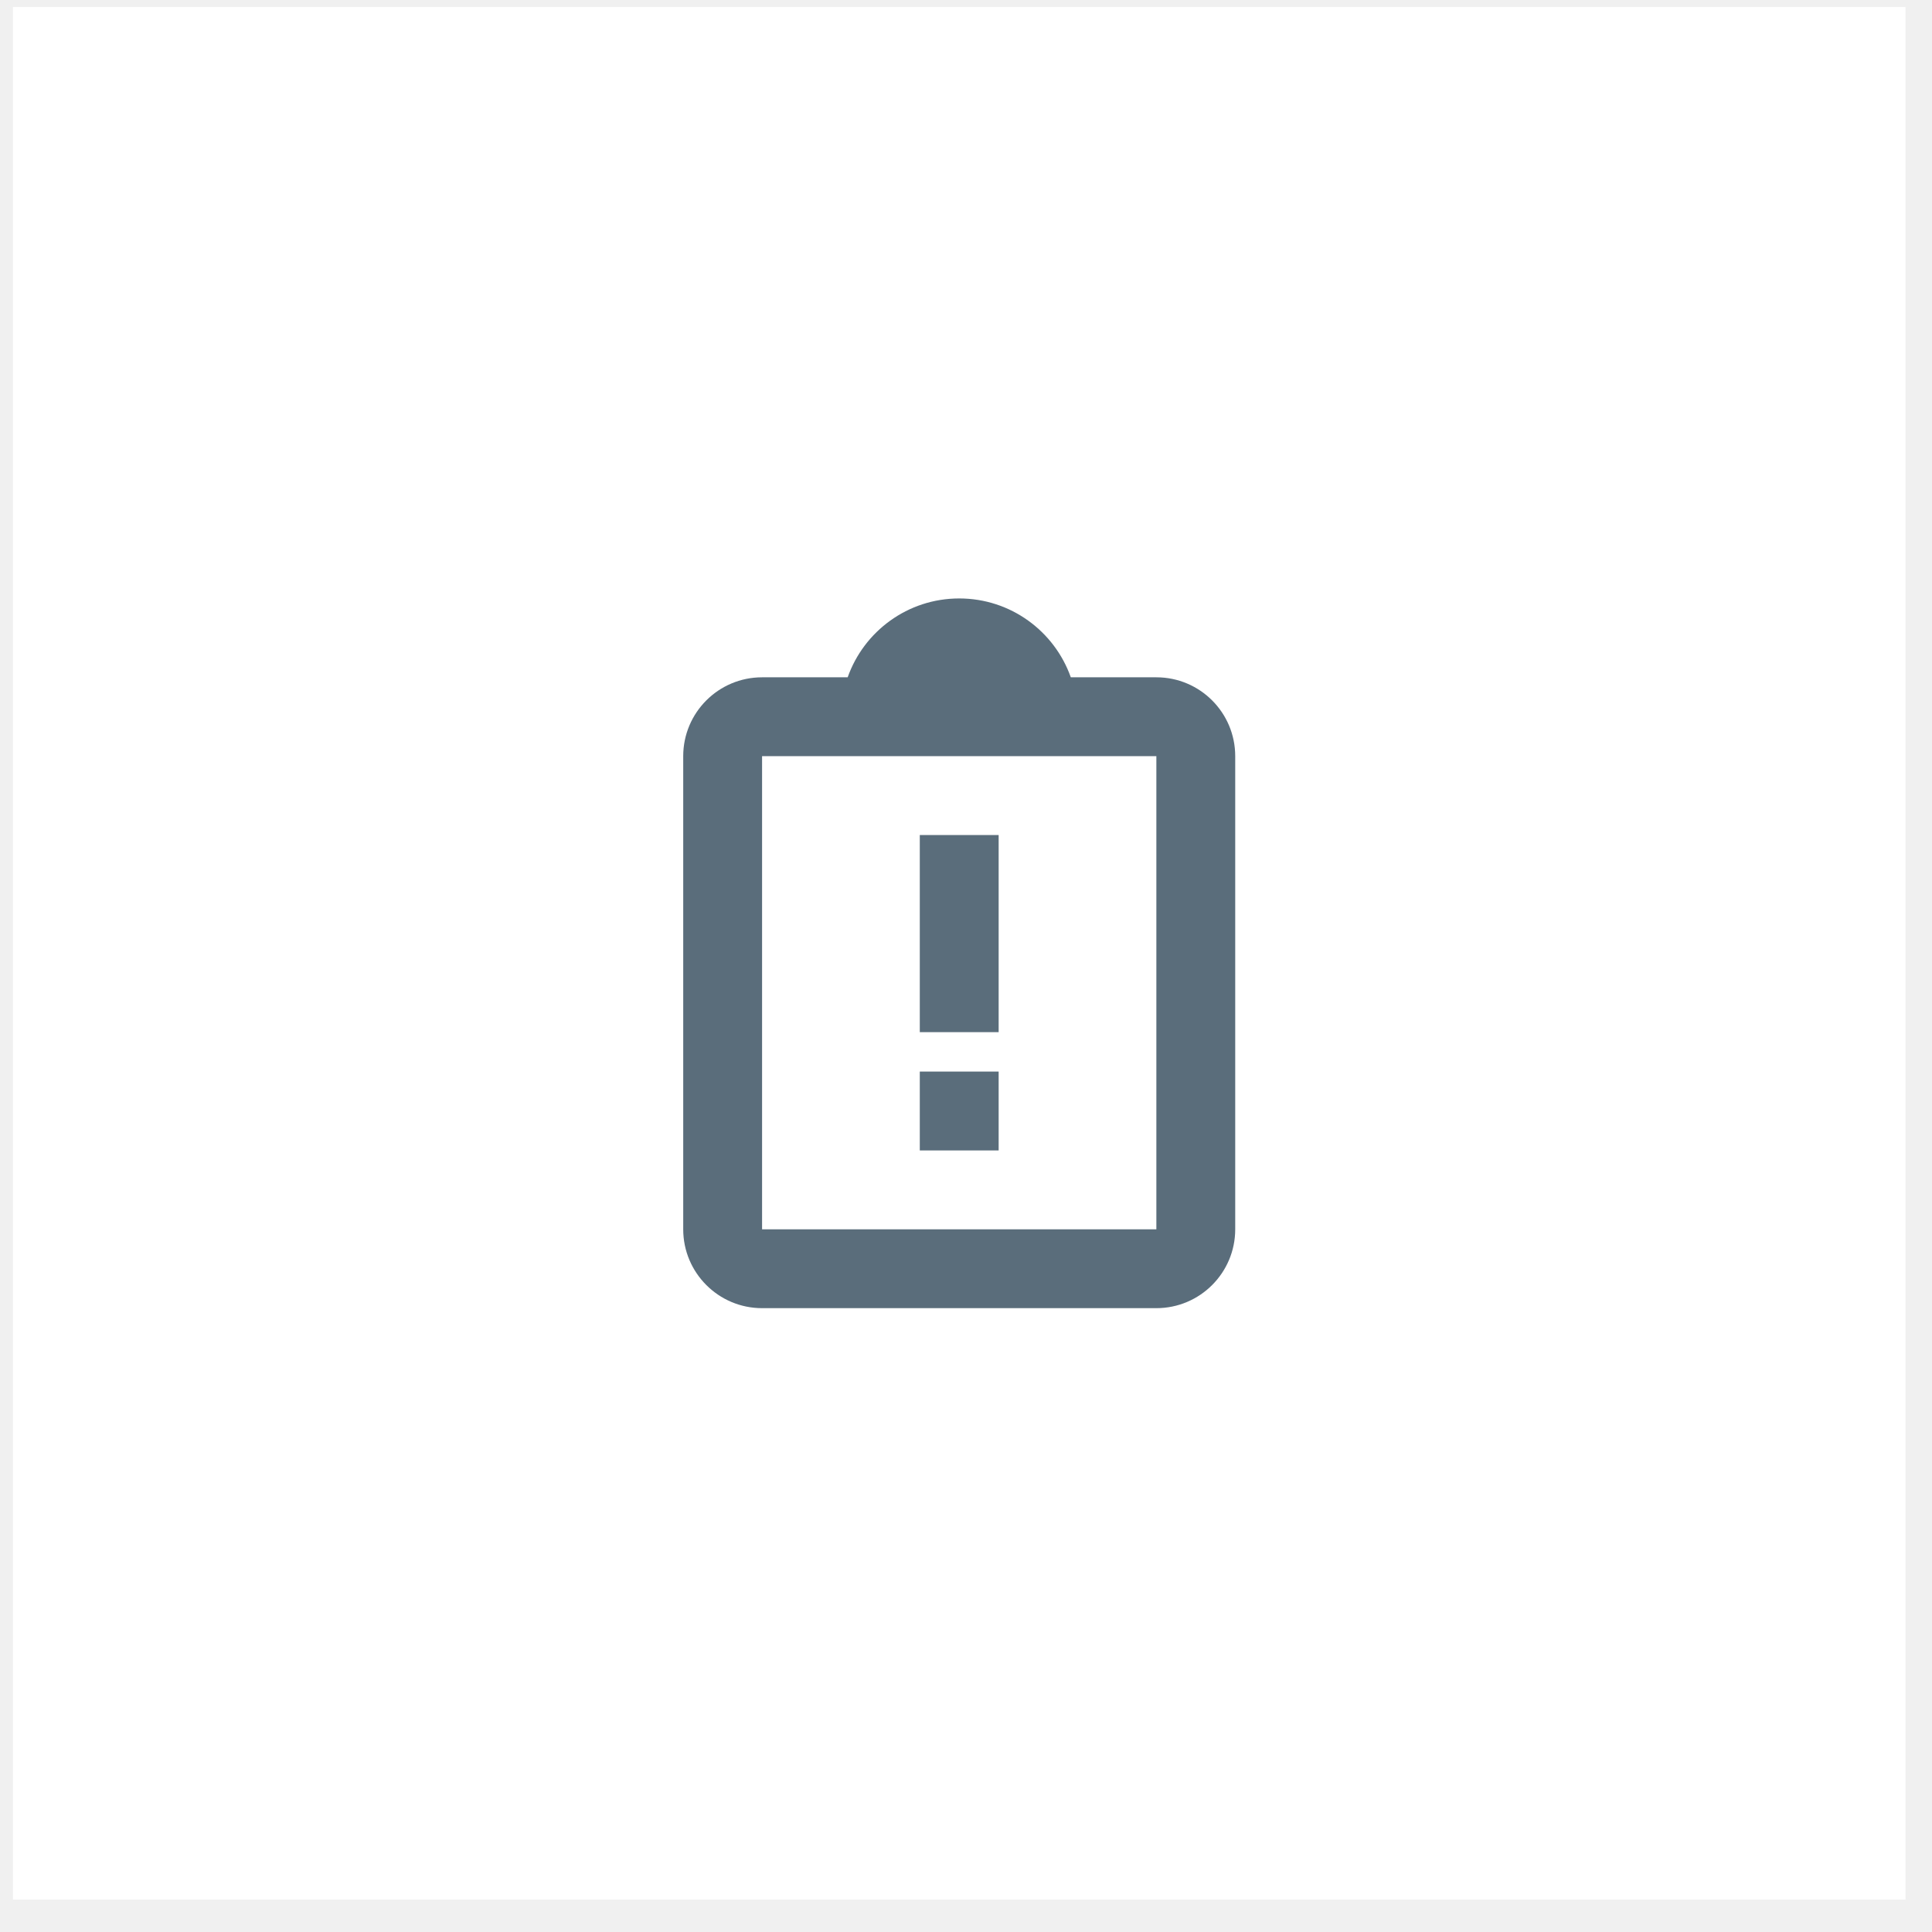
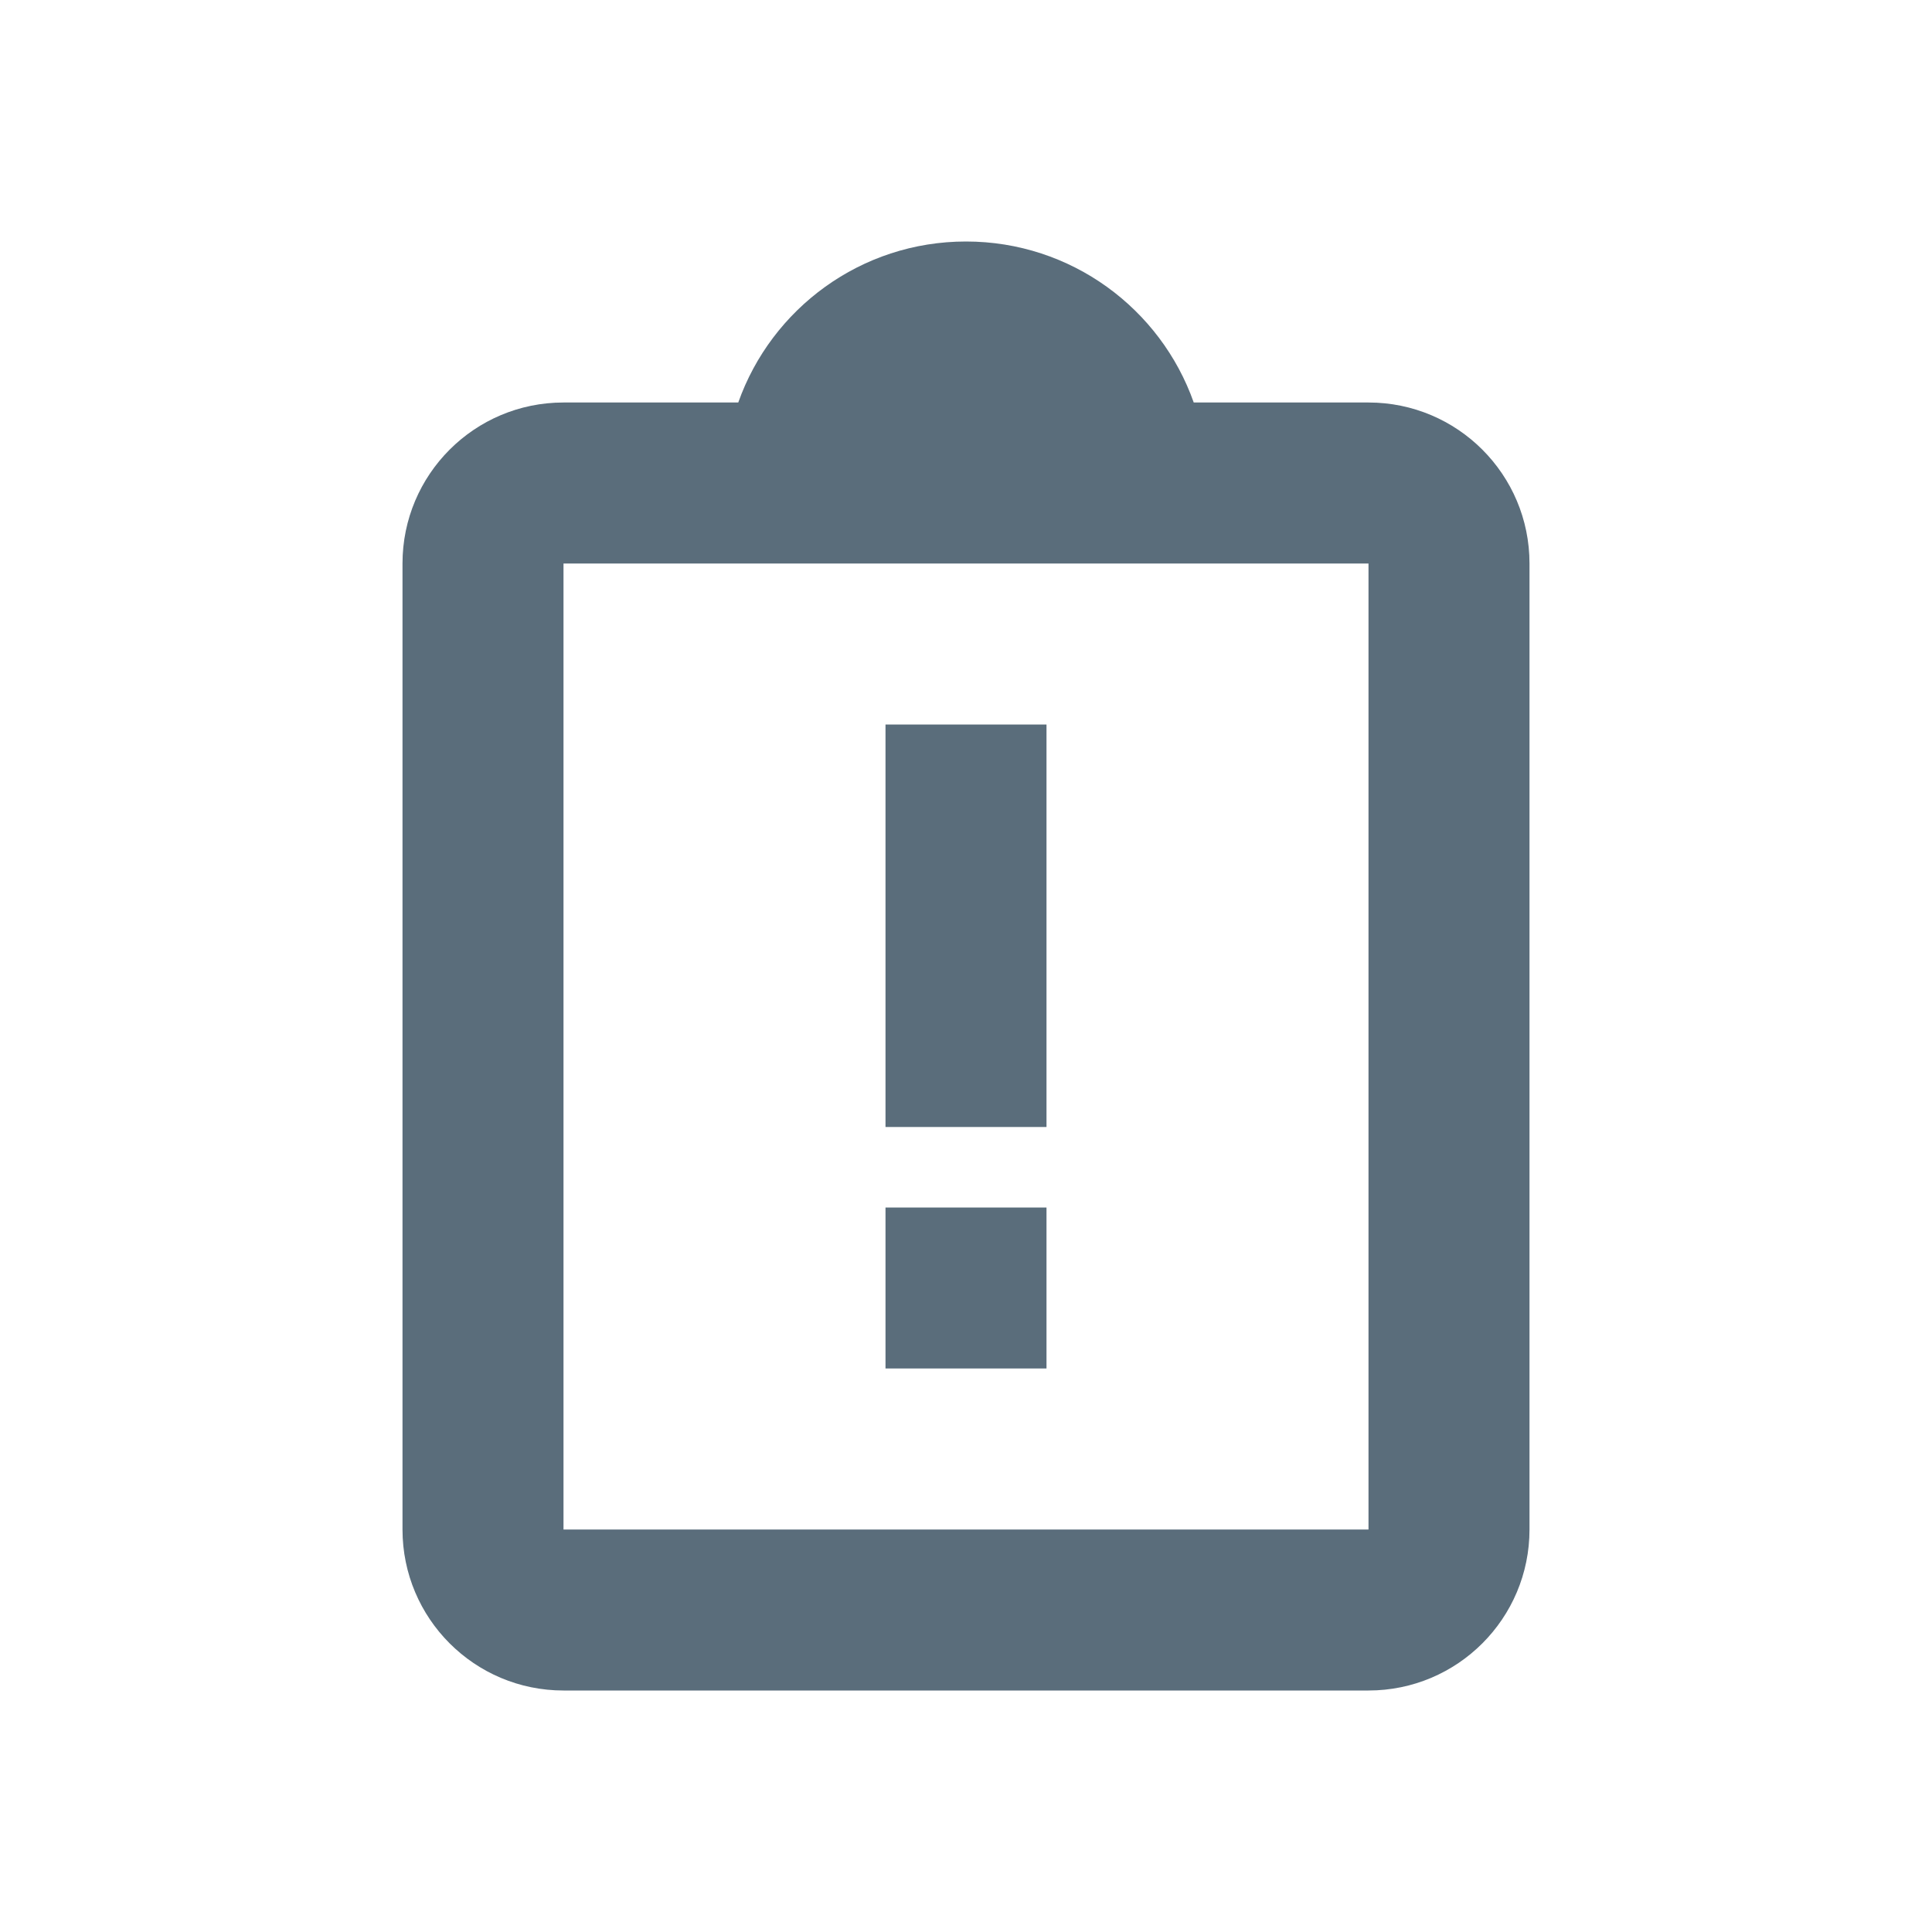
- <svg xmlns="http://www.w3.org/2000/svg" width="49" height="49" viewBox="0 0 49 49" fill="none">
+ <svg xmlns="http://www.w3.org/2000/svg" width="24" height="24" viewBox="0 0 24 24" fill="none">
  <g clip-path="url(#clip0)">
-     <rect x="0.328" y="0.178" width="48" height="48" fill="white" />
-     <path fill-rule="evenodd" clip-rule="evenodd" d="M21.499 17.178C21.911 16.012 23.022 15.178 24.328 15.178C25.635 15.178 26.746 16.012 27.158 17.178H29.328C30.433 17.178 31.328 18.073 31.328 19.178V31.178C31.328 32.282 30.433 33.178 29.328 33.178H19.328C18.224 33.178 17.328 32.282 17.328 31.178V19.178C17.328 18.073 18.224 17.178 19.328 17.178H21.499ZM29.328 19.178H19.328V31.178H29.328V19.178ZM23.328 21.178H25.328V26.178H23.328V21.178ZM23.328 27.178H25.328V29.178H23.328V27.178Z" fill="#5A6D7B" />
+     <rect width="48" height="48" fill="white" />
+     <path fill-rule="evenodd" clip-rule="evenodd" d="M9.171 5C9.583 3.835 10.694 3 12 3C13.306 3 14.418 3.835 14.829 5H17C18.105 5 19 5.895 19 7V19C19 20.105 18.105 21 17 21H7C5.895 21 5 20.105 5 19V7C5 5.895 5.895 5 7 5H9.171ZM17 7H7V19H17V7ZM11 9H13V14H11V9ZM11 15H13V17H11V15Z" fill="#5A6D7B" />
  </g>
  <defs>
    <clipPath id="clip0">
-       <rect width="48" height="48" fill="white" transform="translate(0.328369 0.177734)" />
+       <rect width="24" height="24" fill="white" />
    </clipPath>
  </defs>
</svg>
